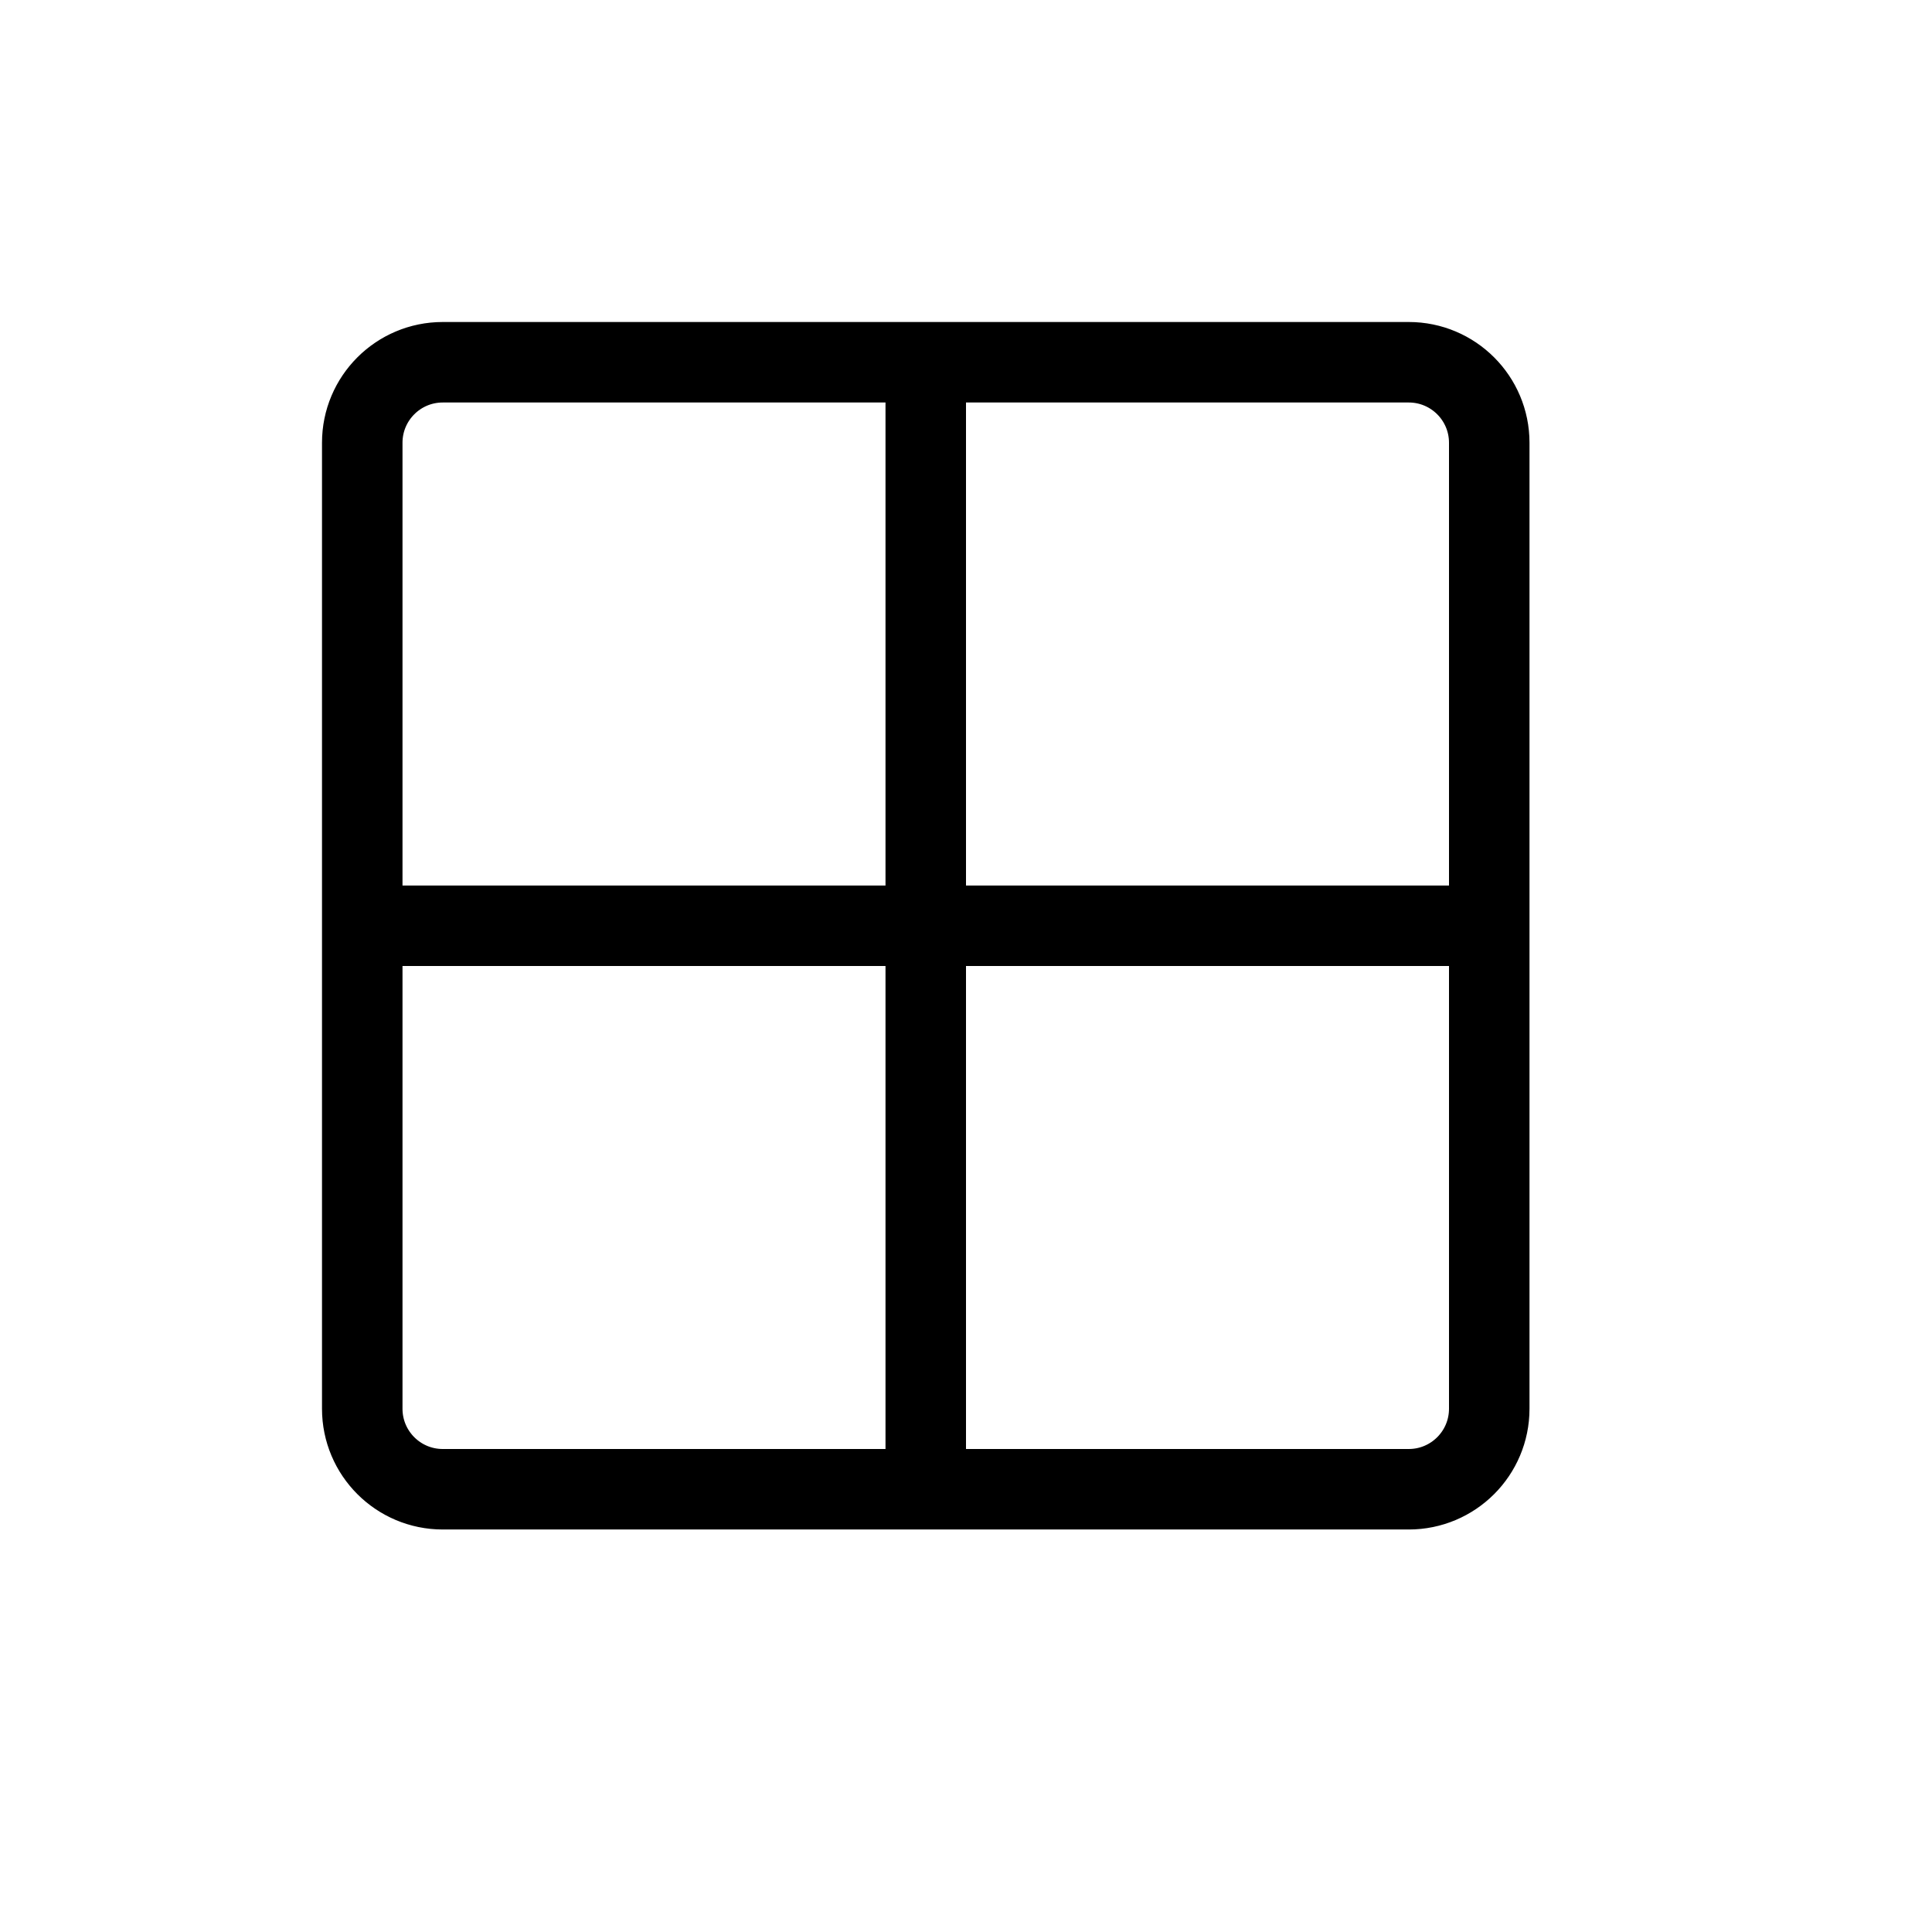
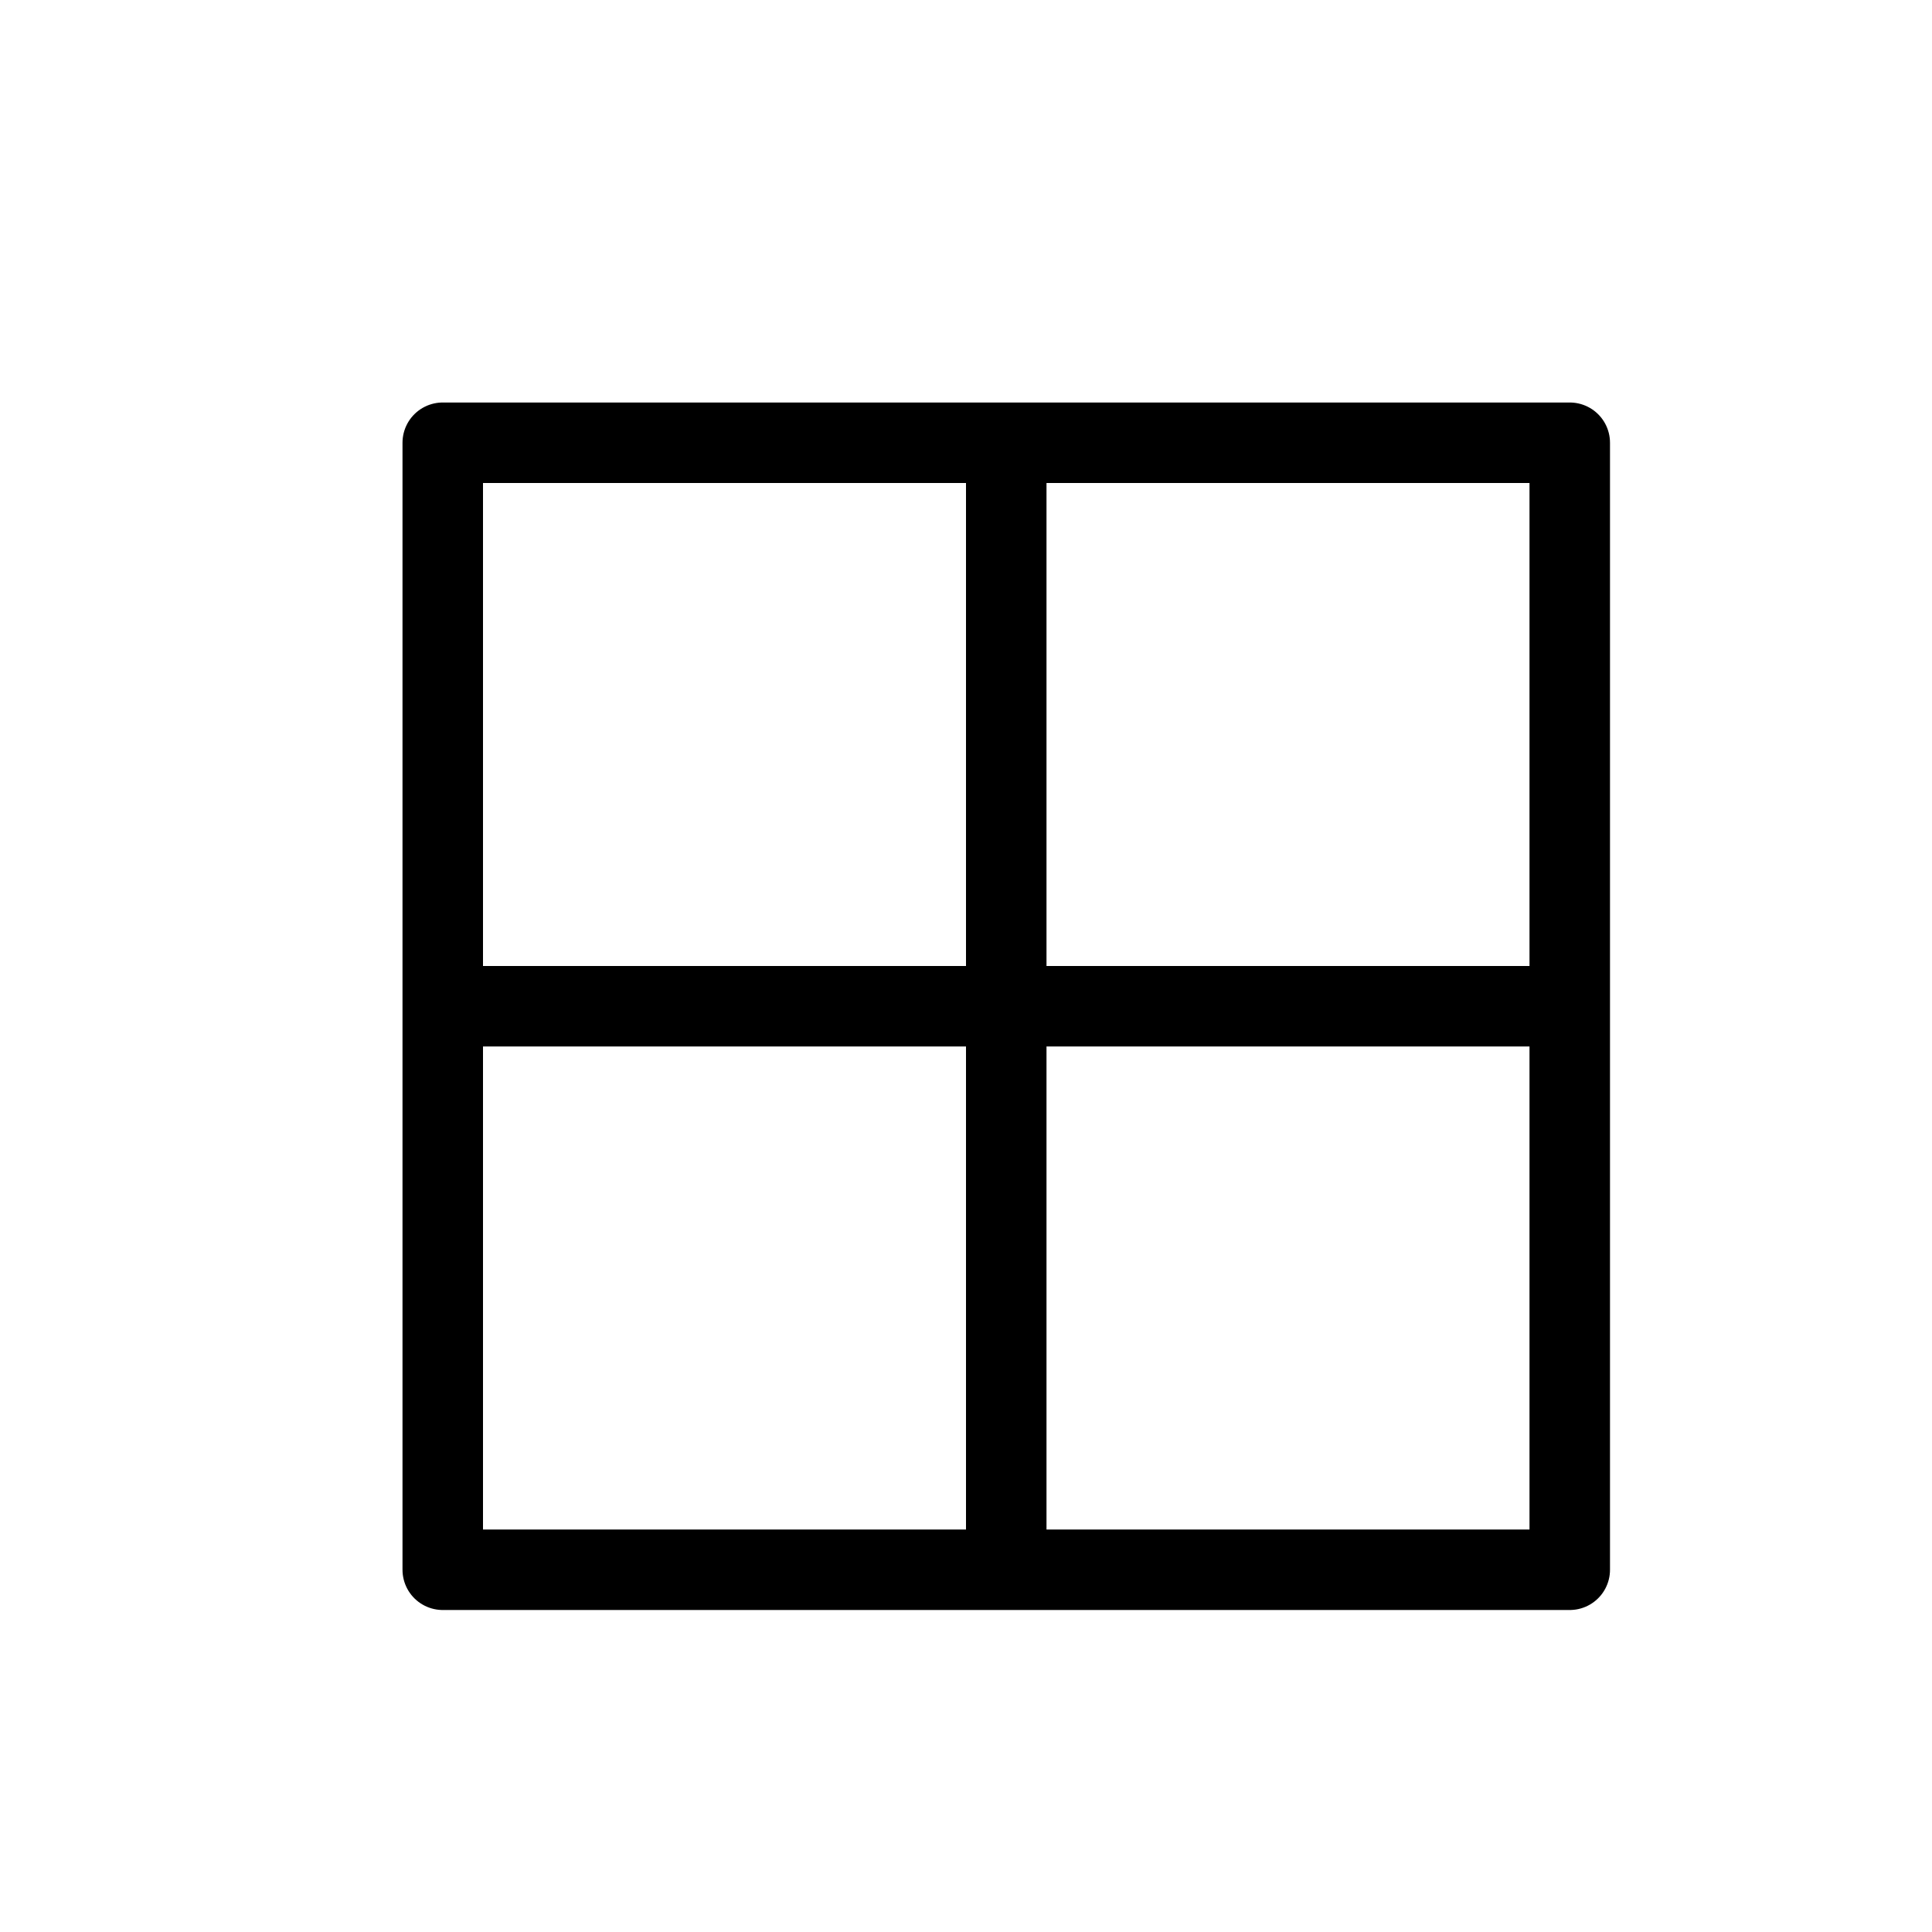
- <svg xmlns="http://www.w3.org/2000/svg" viewBox="0 0 24 24" width="24" height="24" stroke="currentColor" stroke-linecap="round" stroke-linejoin="round" fill="none">
-   <path d="M11.5 4.5h-6a1 1 0 0 0-1 1v6m7-7h6a1 1 0 0 1 1 1v6m-7-7v7m0 7h-6a1 1 0 0 1-1-1v-6m7 7h6a1 1 0 0 0 1-1v-6m-7 7v-7m0 0h7m-7 0h-7" class="icon-stroke-blue-primary" />
+ <svg xmlns="http://www.w3.org/2000/svg" width="24" height="24" viewBox="0 0 24 24" stroke="currentColor" stroke-linecap="round" stroke-linejoin="round" fill="none">
+   <path d="M19.5 5.5v14h-14v-14h14Z" class="icon-stroke-gray-primary" />
+   <path d="M6 12.5h13M12.5 6v13" class="icon-stroke-gray-primary" />
</svg>
